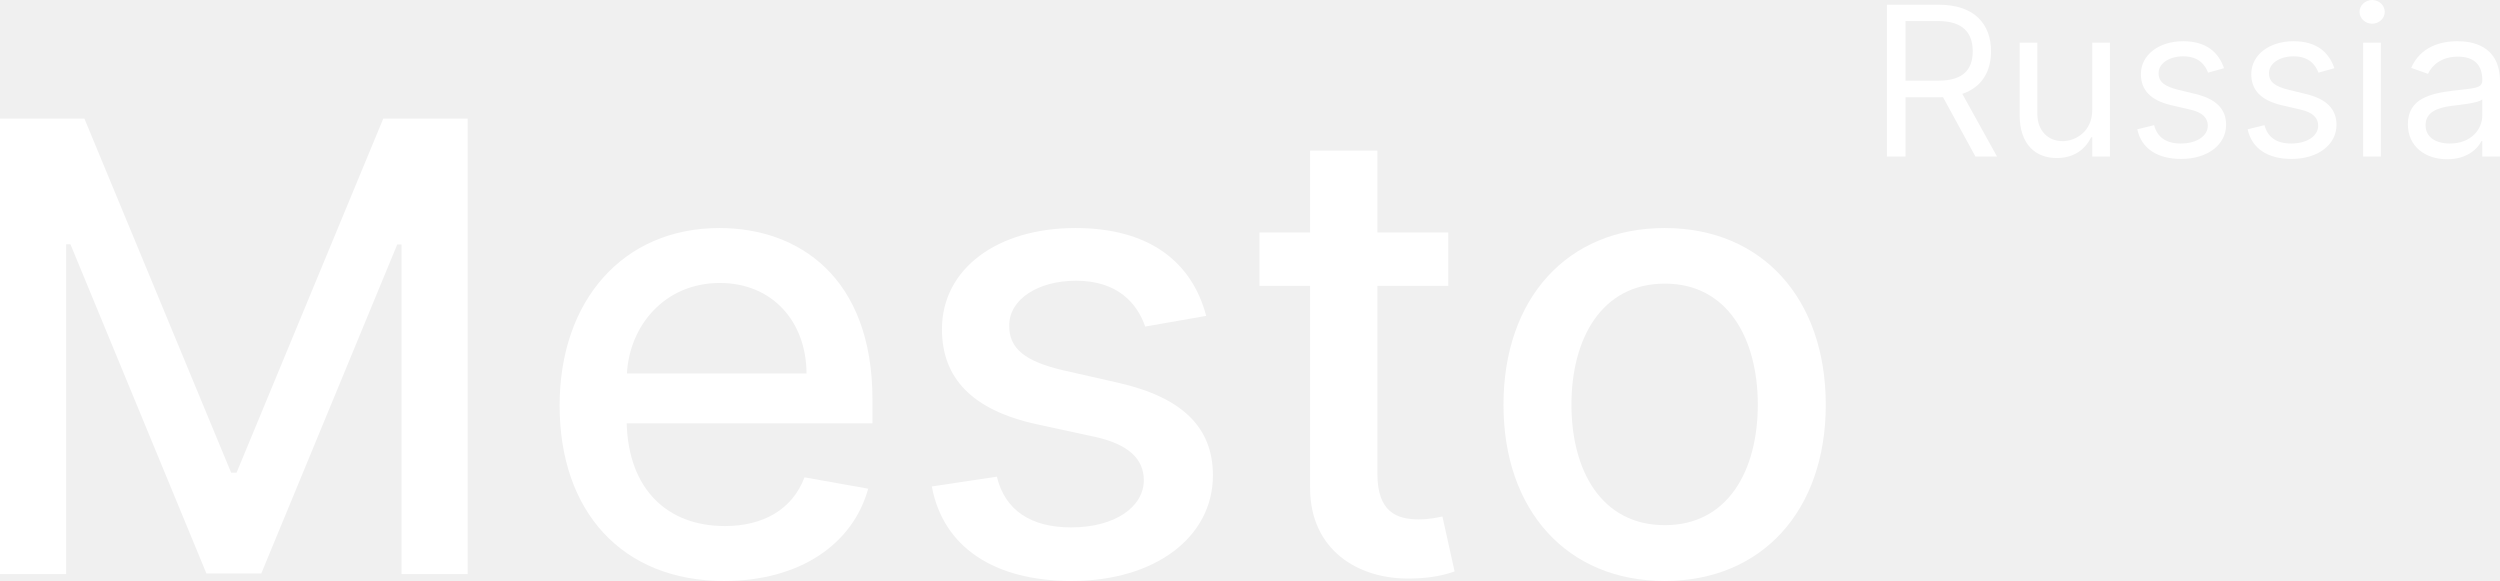
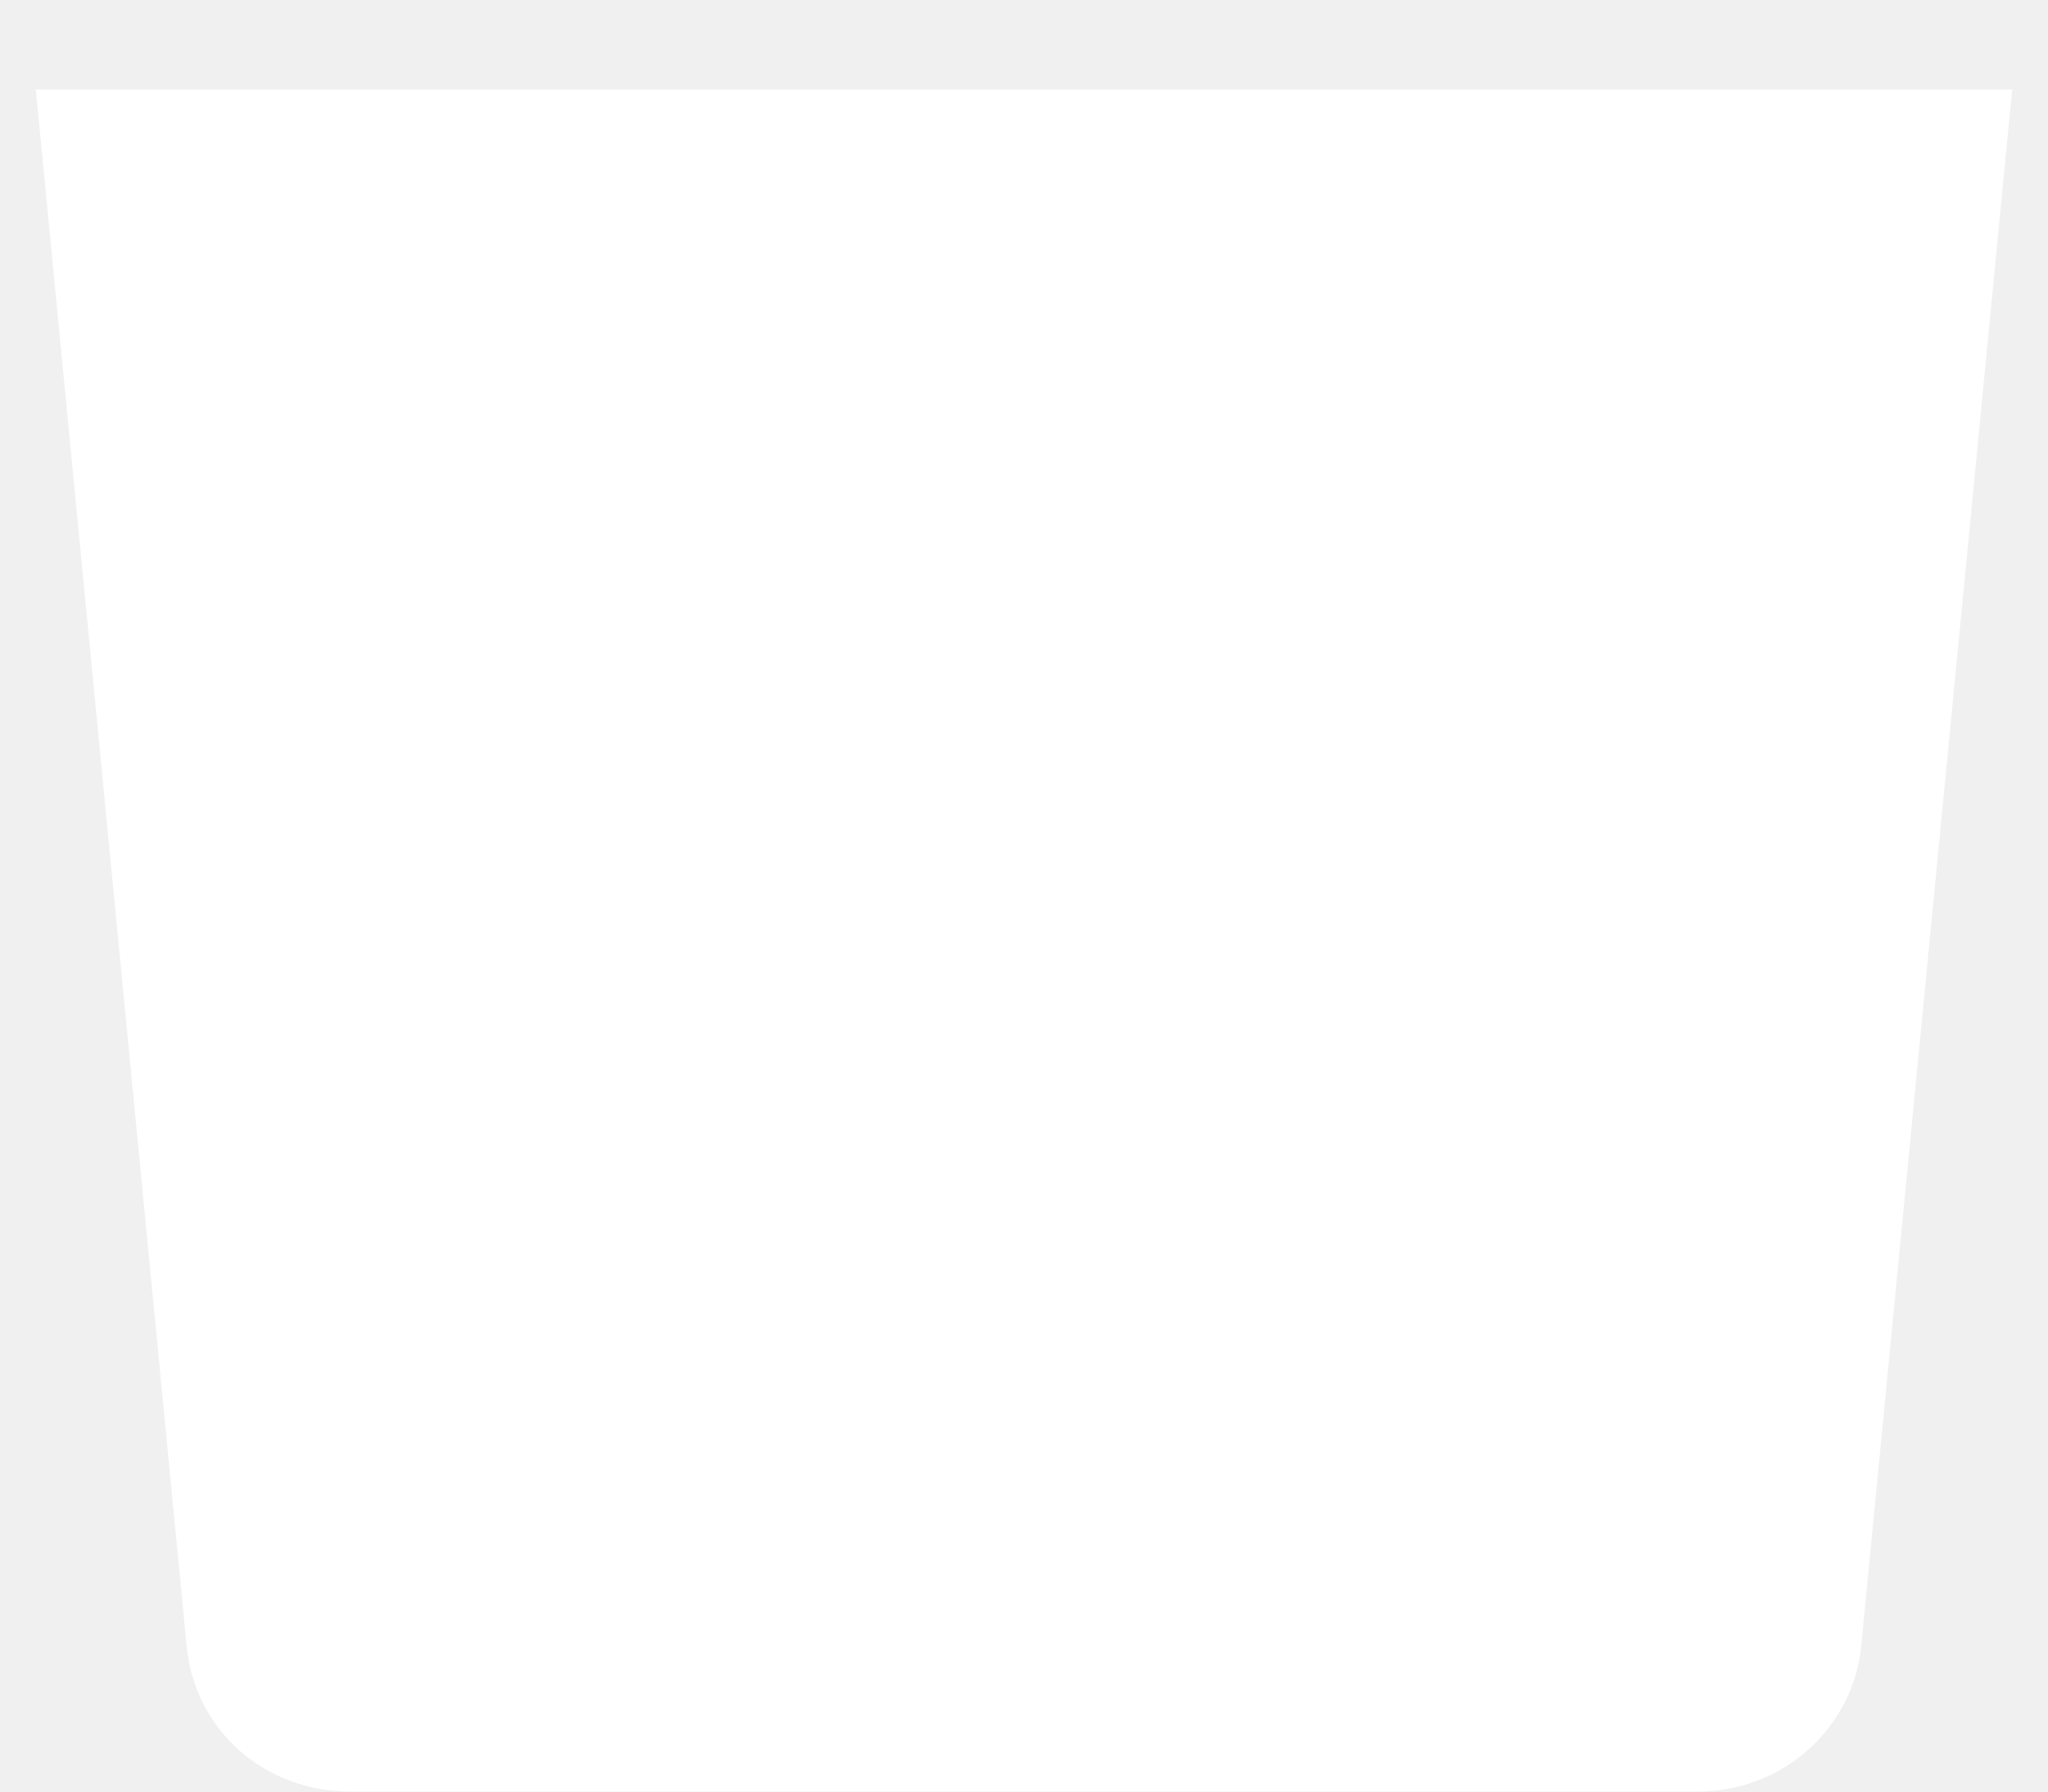
- <svg xmlns="http://www.w3.org/2000/svg" width="142" height="33" viewBox="0 0 142 33" fill="none">
-   <path d="M0 6.737V32.608H3.758V13.875H4.001L11.723 32.571H14.842L22.563 13.887H22.806V32.608H26.564V6.737H21.77L13.436 26.848H13.129L4.794 6.737H0Z" fill="white" />
-   <path d="M41.131 33C45.414 33 48.444 30.916 49.313 27.758L45.695 27.113C45.005 28.945 43.343 29.88 41.17 29.88C37.897 29.88 35.698 27.783 35.596 24.044H49.556V22.705C49.556 15.694 45.312 12.952 40.863 12.952C35.391 12.952 31.786 17.071 31.786 23.033C31.786 29.059 35.34 33 41.131 33ZM35.609 21.214C35.762 18.46 37.782 16.073 40.888 16.073C43.854 16.073 45.797 18.245 45.81 21.214H35.609Z" fill="white" />
-   <path d="M68.511 17.942C67.718 14.923 65.328 12.952 61.083 12.952C56.647 12.952 53.503 15.264 53.503 18.7C53.503 21.454 55.19 23.286 58.872 24.094L62.196 24.814C64.087 25.231 64.969 26.065 64.969 27.277C64.969 28.781 63.346 29.956 60.84 29.956C58.552 29.956 57.082 28.983 56.622 27.075L52.927 27.631C53.566 31.067 56.456 33 60.866 33C65.609 33 68.894 30.511 68.894 27C68.894 24.258 67.13 22.566 63.525 21.744L60.406 21.037C58.245 20.532 57.312 19.812 57.325 18.498C57.312 17.007 58.948 15.946 61.122 15.946C63.499 15.946 64.599 17.247 65.046 18.549L68.511 17.942Z" fill="white" />
-   <path d="M82.263 13.205H78.236V8.556H74.413V13.205H71.537V16.237H74.413V27.694C74.401 31.219 77.124 32.924 80.141 32.861C81.355 32.848 82.173 32.621 82.621 32.457L81.93 29.337C81.674 29.387 81.201 29.501 80.588 29.501C79.348 29.501 78.236 29.097 78.236 26.911V16.237H82.263V13.205Z" fill="white" />
-   <path d="M94.551 33C100.086 33 103.704 28.995 103.704 22.995C103.704 16.957 100.086 12.952 94.551 12.952C89.016 12.952 85.398 16.957 85.398 22.995C85.398 28.995 89.016 33 94.551 33ZM94.564 29.829C90.946 29.829 89.258 26.709 89.258 22.983C89.258 19.269 90.946 16.11 94.564 16.11C98.156 16.11 99.843 19.269 99.843 22.983C99.843 26.709 98.156 29.829 94.564 29.829Z" fill="white" />
-   <path d="M107.176 8.893H108.233V5.525H110.142C110.219 5.525 110.291 5.525 110.364 5.52L112.205 8.893H113.432L111.459 5.331C112.571 4.956 113.091 4.059 113.091 2.914C113.091 1.39 112.171 0.269 110.125 0.269H107.176V8.893ZM108.233 4.581V1.196H110.091C111.506 1.196 112.051 1.878 112.051 2.914C112.051 3.95 111.506 4.581 110.108 4.581H108.233Z" fill="white" />
-   <path d="M118.84 6.249C118.84 7.462 117.903 8.017 117.153 8.017C116.318 8.017 115.721 7.411 115.721 6.468V2.425H114.716V6.535C114.716 8.186 115.602 8.977 116.829 8.977C117.818 8.977 118.465 8.455 118.772 7.798H118.84V8.893H119.846V2.425H118.84V6.249Z" fill="white" />
-   <path d="M126.324 3.874C126.009 2.956 125.301 2.341 124.006 2.341C122.625 2.341 121.603 3.116 121.603 4.211C121.603 5.103 122.14 5.701 123.341 5.979L124.432 6.232C125.093 6.384 125.404 6.695 125.404 7.142C125.404 7.697 124.807 8.152 123.87 8.152C123.047 8.152 122.532 7.803 122.353 7.108L121.398 7.344C121.633 8.443 122.549 9.028 123.887 9.028C125.408 9.028 126.443 8.207 126.443 7.091C126.443 6.19 125.872 5.621 124.705 5.339L123.733 5.103C122.958 4.914 122.608 4.657 122.608 4.16C122.608 3.604 123.205 3.2 124.006 3.2C124.884 3.2 125.246 3.68 125.421 4.127L126.324 3.874Z" fill="white" />
-   <path d="M132.593 3.874C132.278 2.956 131.571 2.341 130.275 2.341C128.895 2.341 127.872 3.116 127.872 4.211C127.872 5.103 128.409 5.701 129.611 5.979L130.701 6.232C131.362 6.384 131.673 6.695 131.673 7.142C131.673 7.697 131.076 8.152 130.139 8.152C129.317 8.152 128.801 7.803 128.622 7.108L127.667 7.344C127.902 8.443 128.818 9.028 130.156 9.028C131.677 9.028 132.713 8.207 132.713 7.091C132.713 6.19 132.142 5.621 130.974 5.339L130.003 5.103C129.227 4.914 128.878 4.657 128.878 4.16C128.878 3.604 129.474 3.2 130.275 3.2C131.153 3.2 131.515 3.68 131.69 4.127L132.593 3.874Z" fill="white" />
-   <path d="M134.227 8.893H135.232V2.425H134.227V8.893ZM134.738 1.347C135.13 1.347 135.454 1.044 135.454 0.674C135.454 0.303 135.13 0 134.738 0C134.346 0 134.022 0.303 134.022 0.674C134.022 1.044 134.346 1.347 134.738 1.347Z" fill="white" />
-   <path d="M139 9.045C140.142 9.045 140.739 8.438 140.943 8.017H140.994V8.893H142V4.632C142 2.577 140.415 2.341 139.58 2.341C138.591 2.341 137.466 2.678 136.955 3.857L137.909 4.194C138.131 3.722 138.655 3.217 139.614 3.217C140.538 3.217 140.994 3.701 140.994 4.531V4.564C140.994 5.045 140.5 5.002 139.307 5.154C138.092 5.31 136.767 5.575 136.767 7.057C136.767 8.321 137.756 9.045 139 9.045ZM139.154 8.152C138.352 8.152 137.773 7.798 137.773 7.108C137.773 6.35 138.472 6.114 139.256 6.013C139.682 5.962 140.824 5.845 140.994 5.642V6.552C140.994 7.36 140.347 8.152 139.154 8.152Z" fill="white" />
+ <svg xmlns="http://www.w3.org/2000/svg" width="16" height="14" viewBox="0 0 16 14" fill="none">
+   <path d="M1.458 12.86C1.519 13.52 2.067 14 2.738 14H13.261C13.932 14 14.48 13.5 14.541 12.86L15.72 0.7H0.28L1.458 12.86Z" fill="white" />
</svg>
